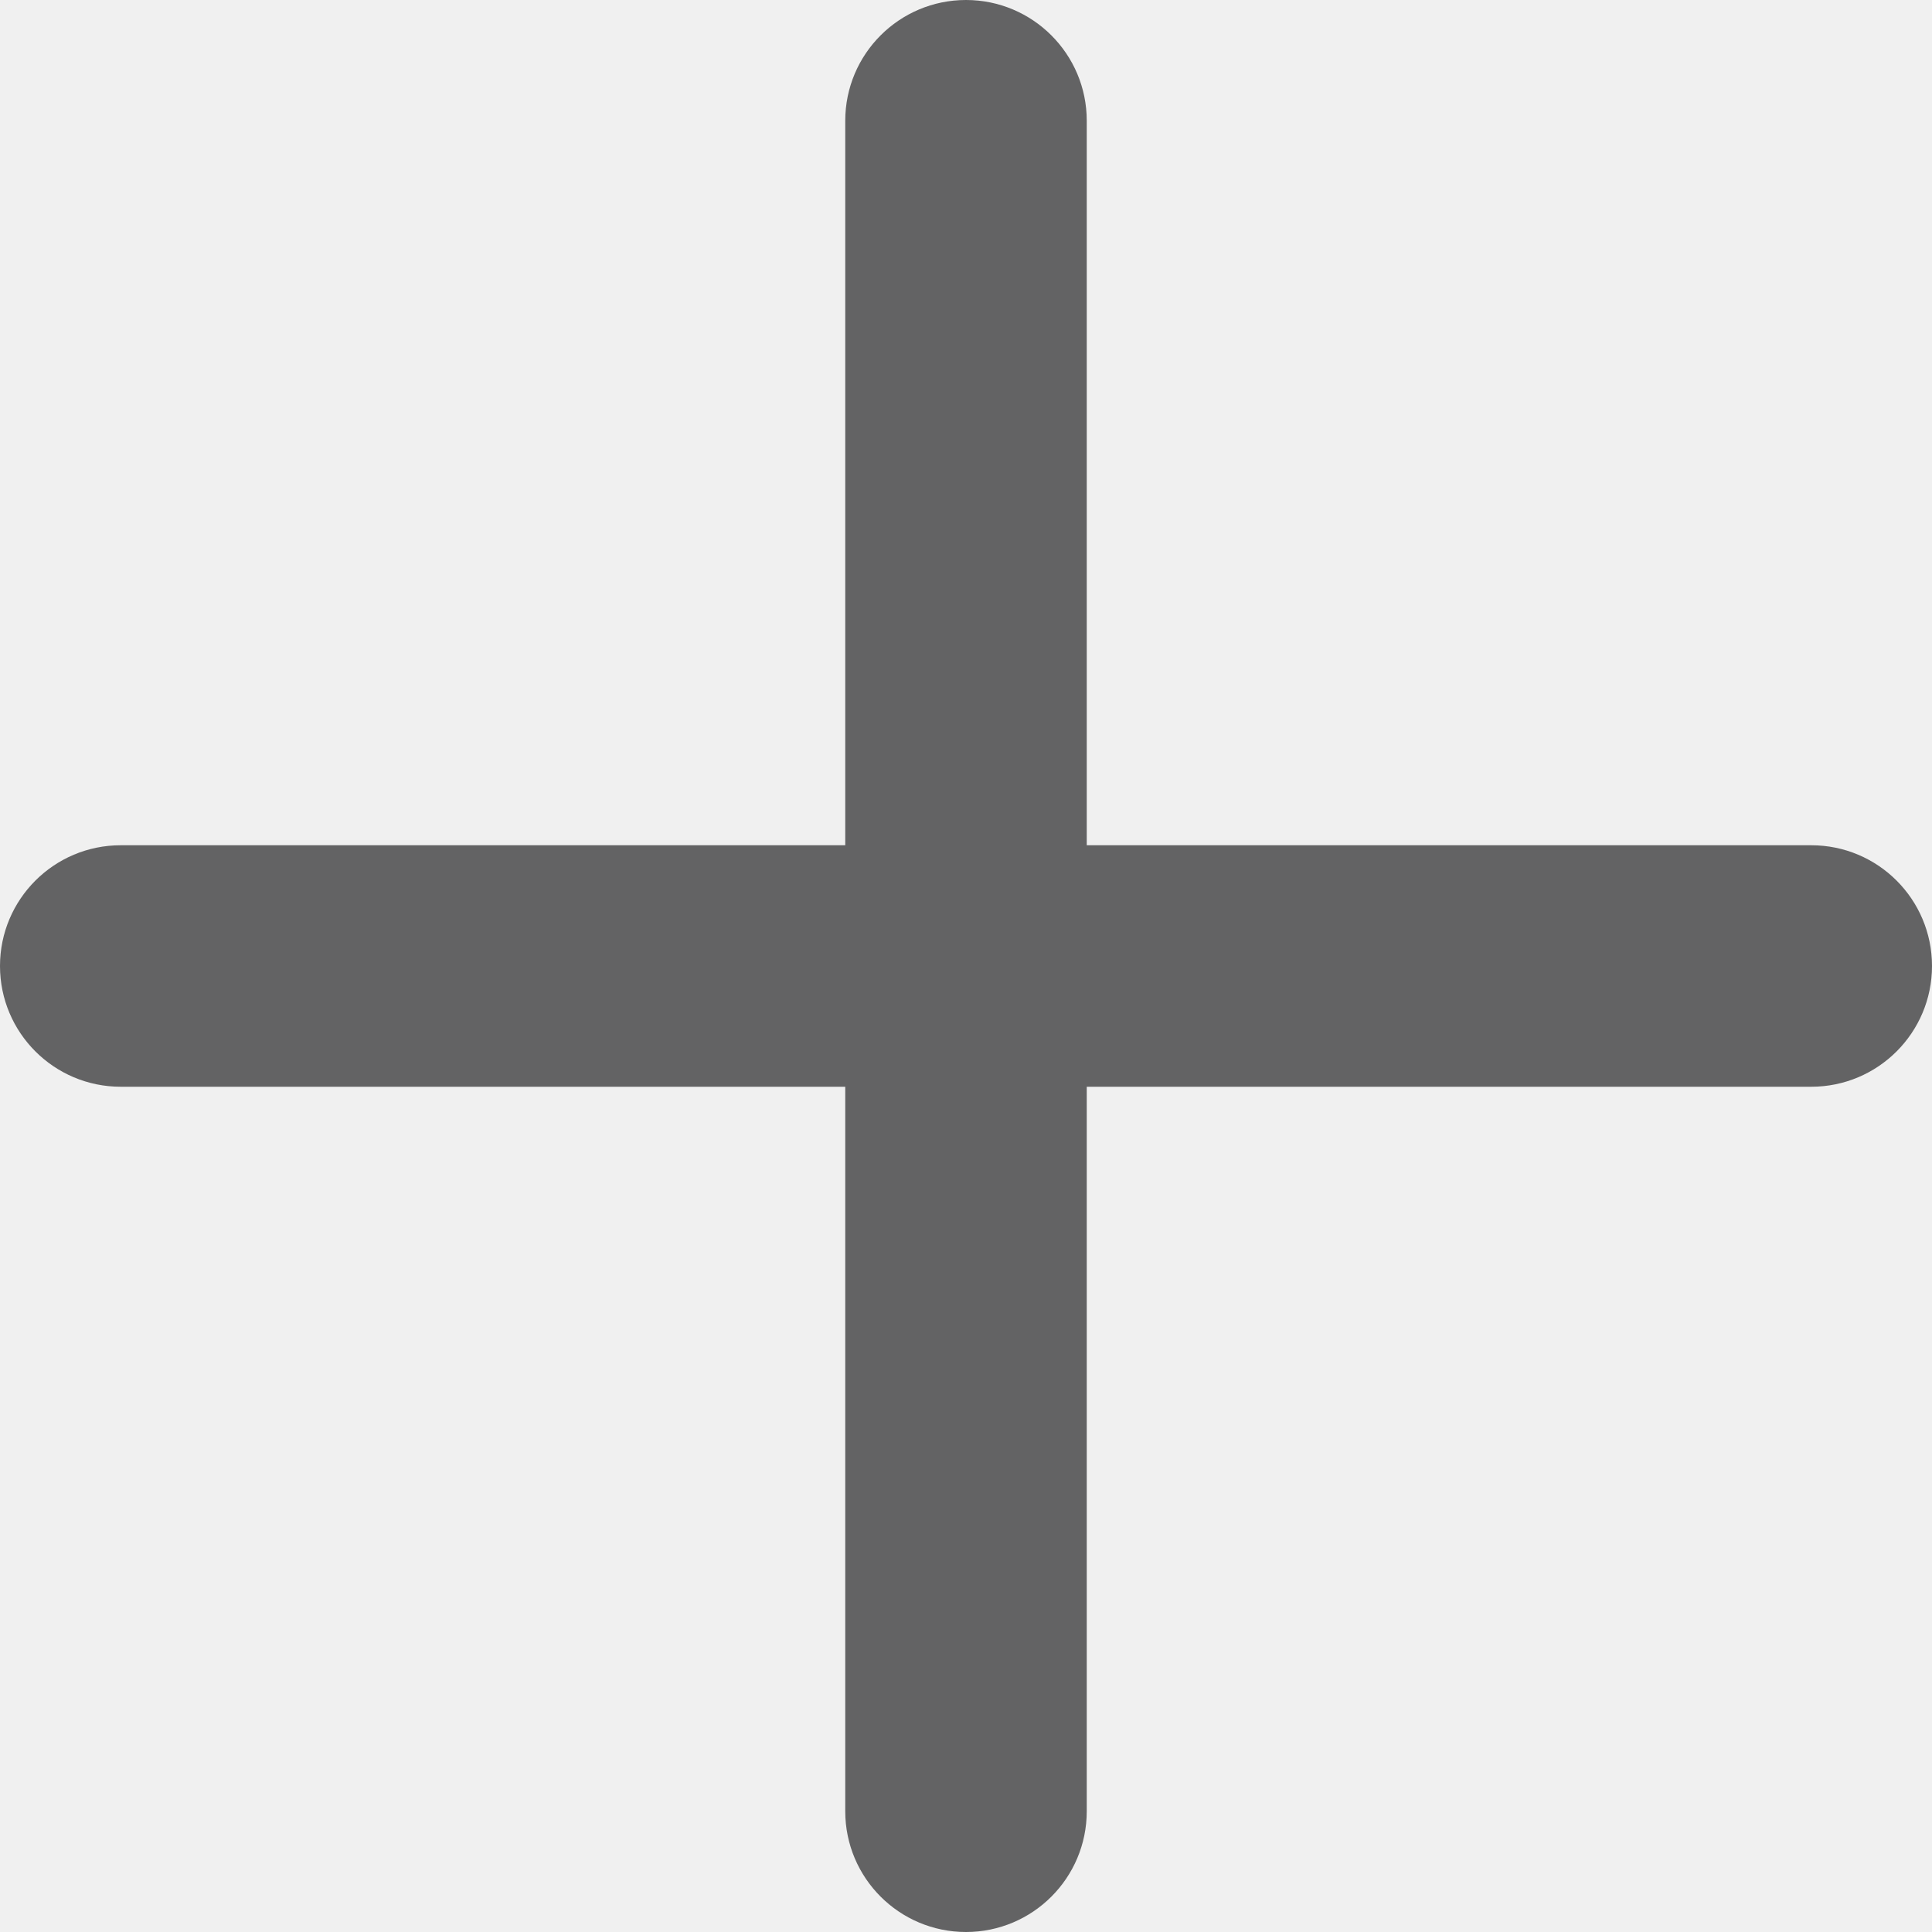
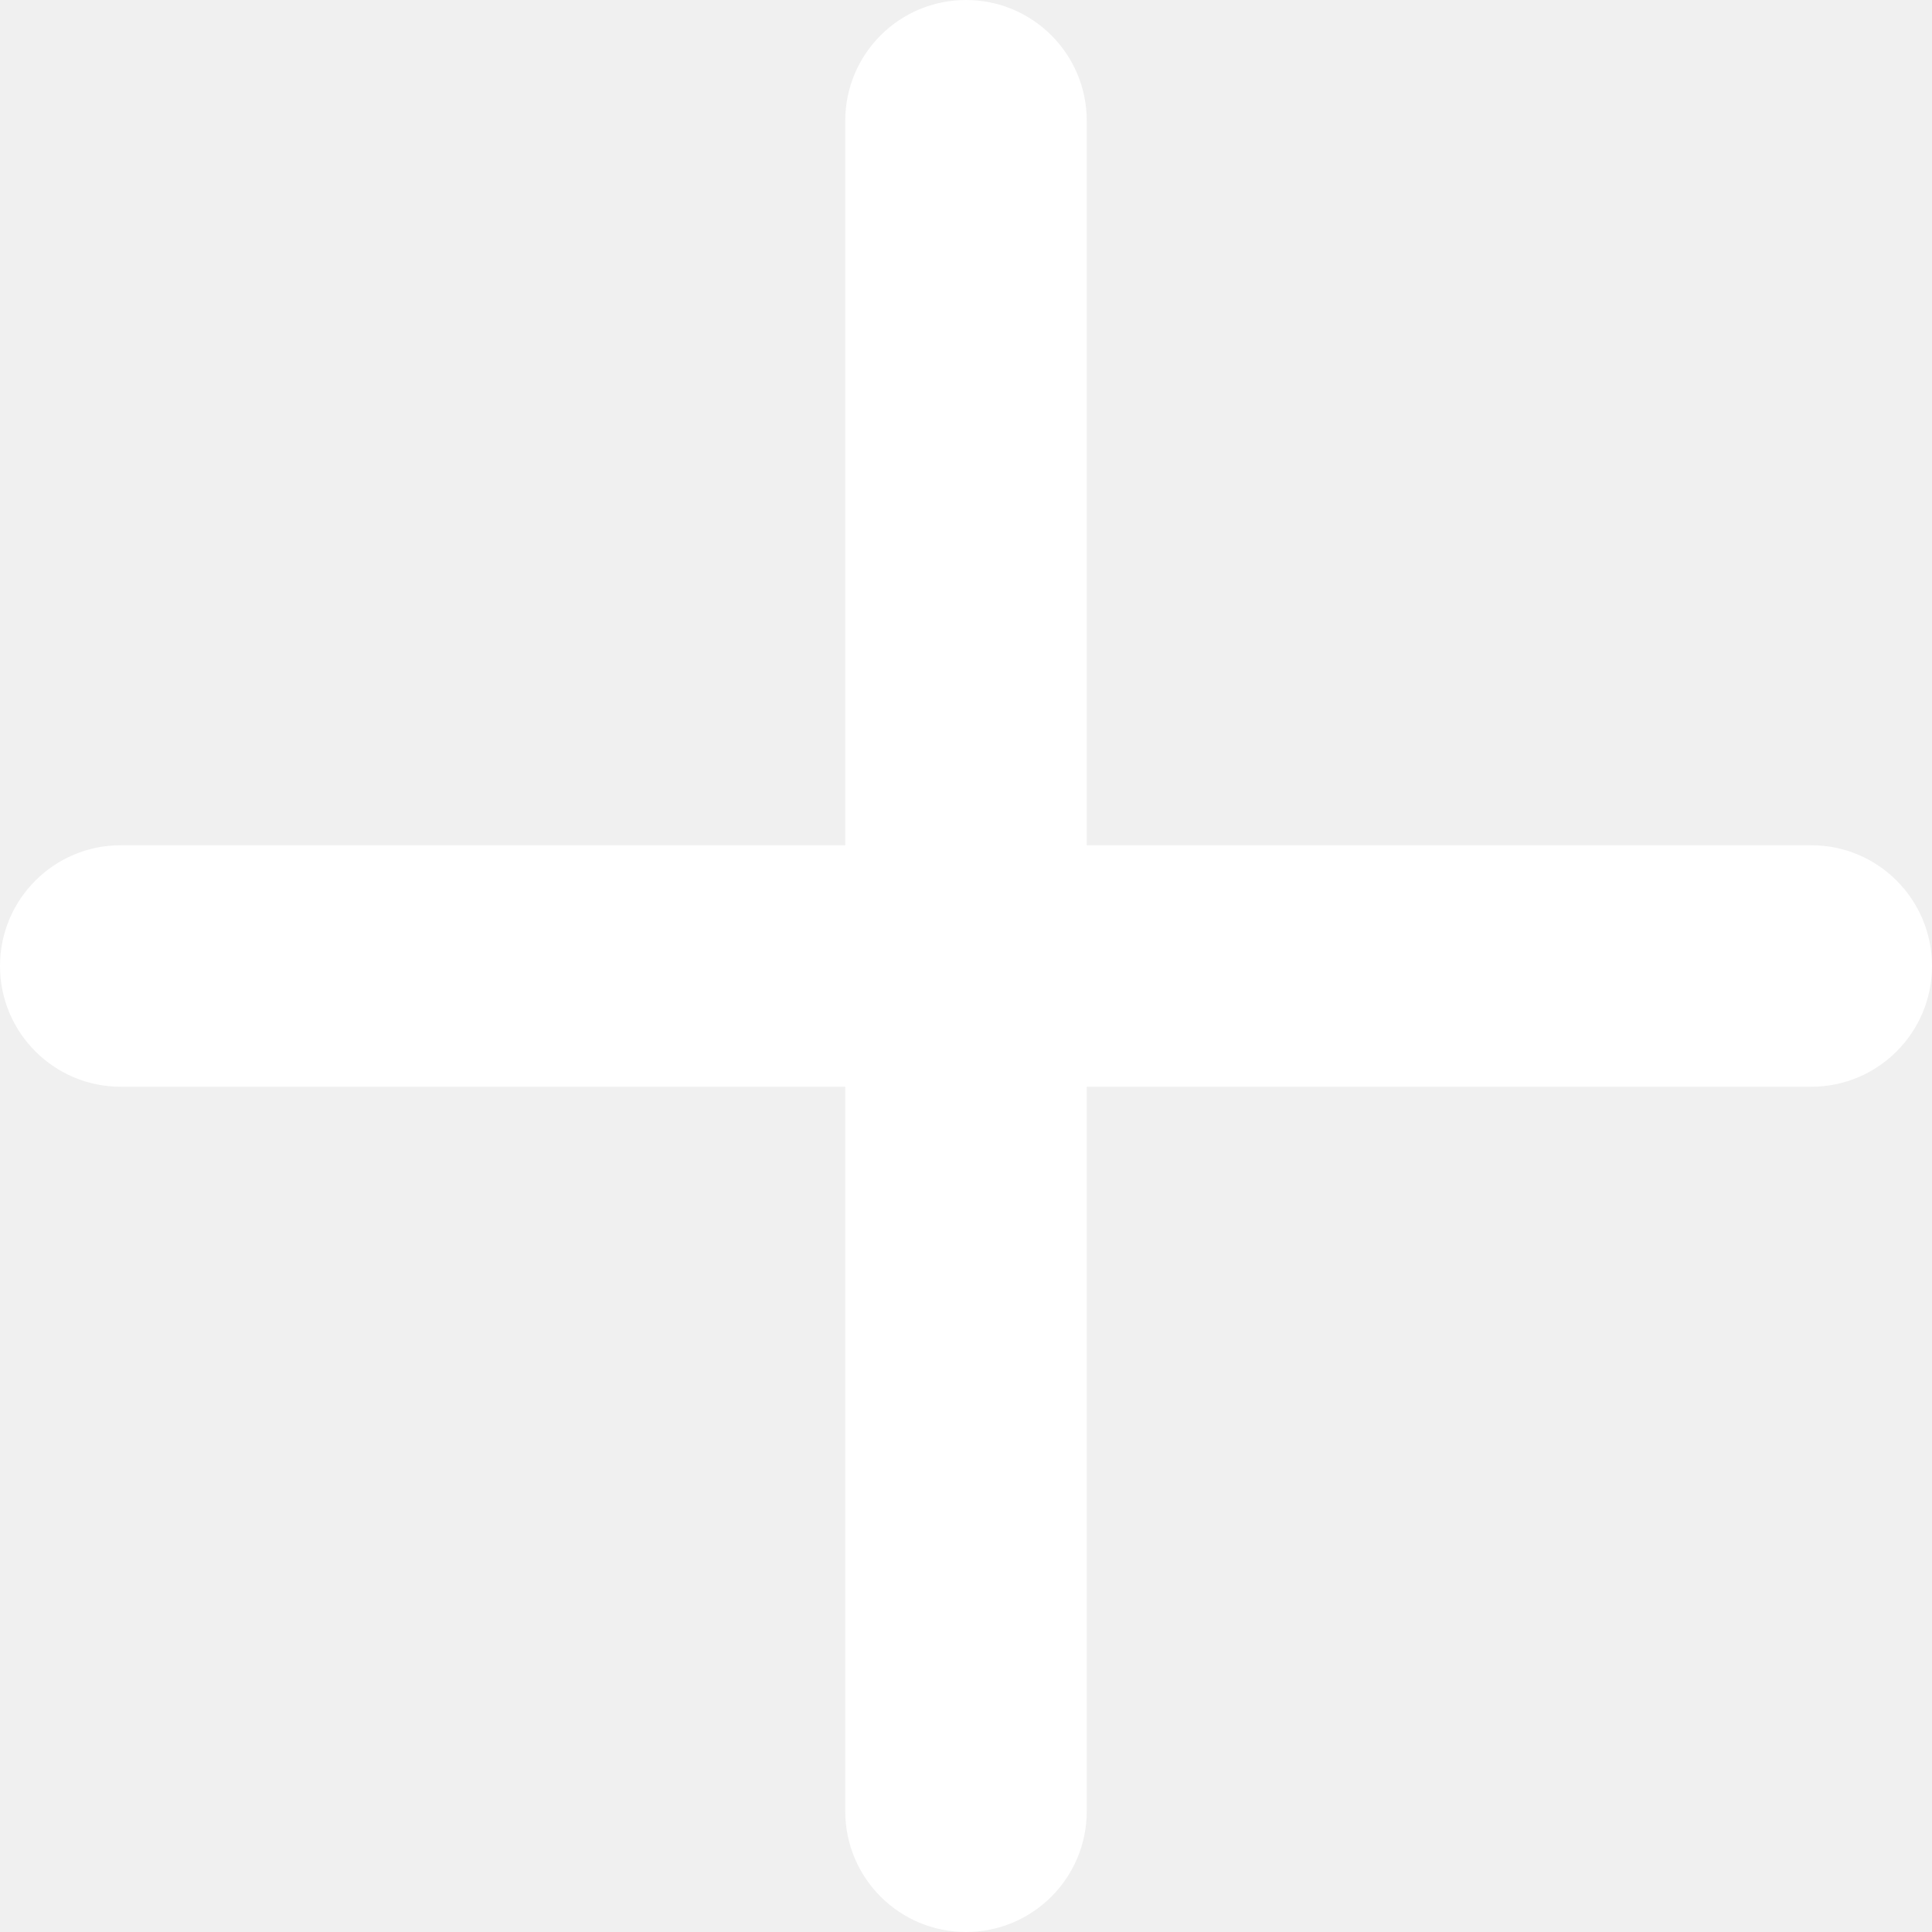
<svg xmlns="http://www.w3.org/2000/svg" width="14" height="14" viewBox="0 0 14 14" fill="none">
-   <g id="Group 3020">
-     <rect id="Rectangle 6481" x="6.125" width="1.75" height="14" rx="0.875" fill="#636364" />
-     <rect id="Rectangle 6482" x="14" y="6.125" width="1.75" height="14" rx="0.875" transform="rotate(90 14 6.125)" fill="#636364" />
-   </g>
+   <rect x="6.125" width="1.75" height="14" rx="0.875" fill="white" />
+   <rect x="14" y="6.125" width="1.75" height="14" rx="0.875" transform="rotate(90 14 6.125)" fill="white" />
</svg>
